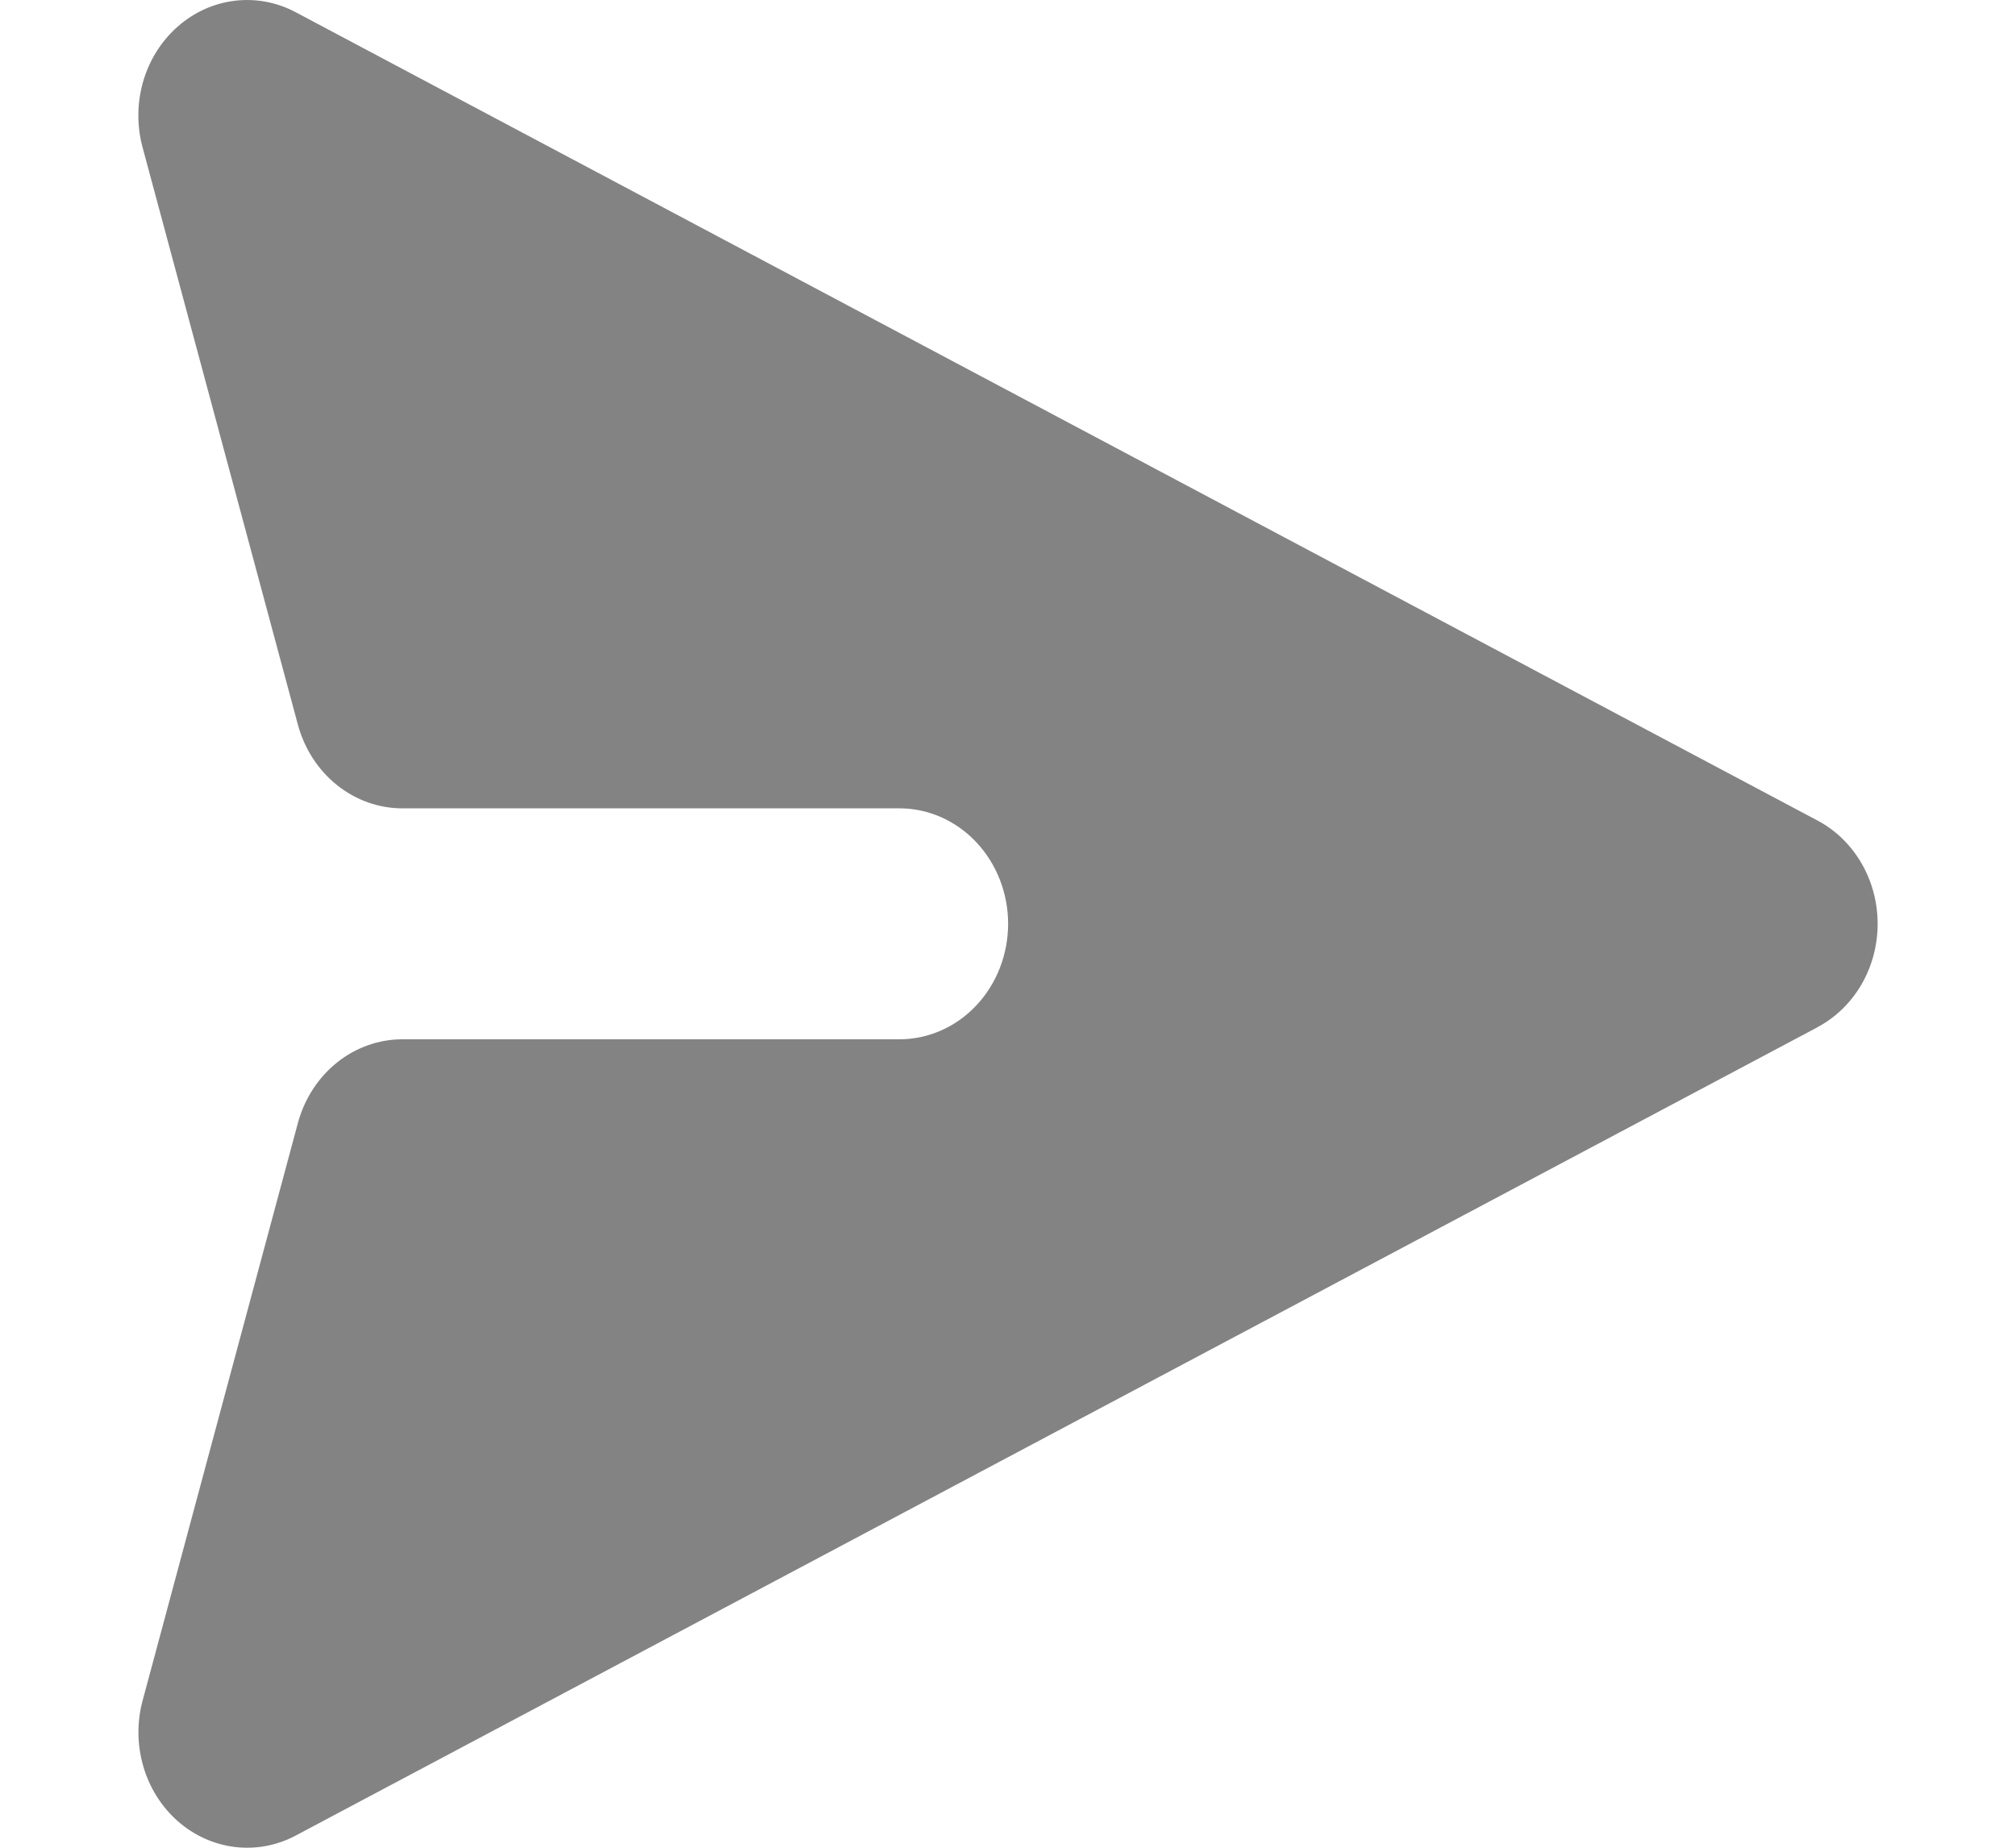
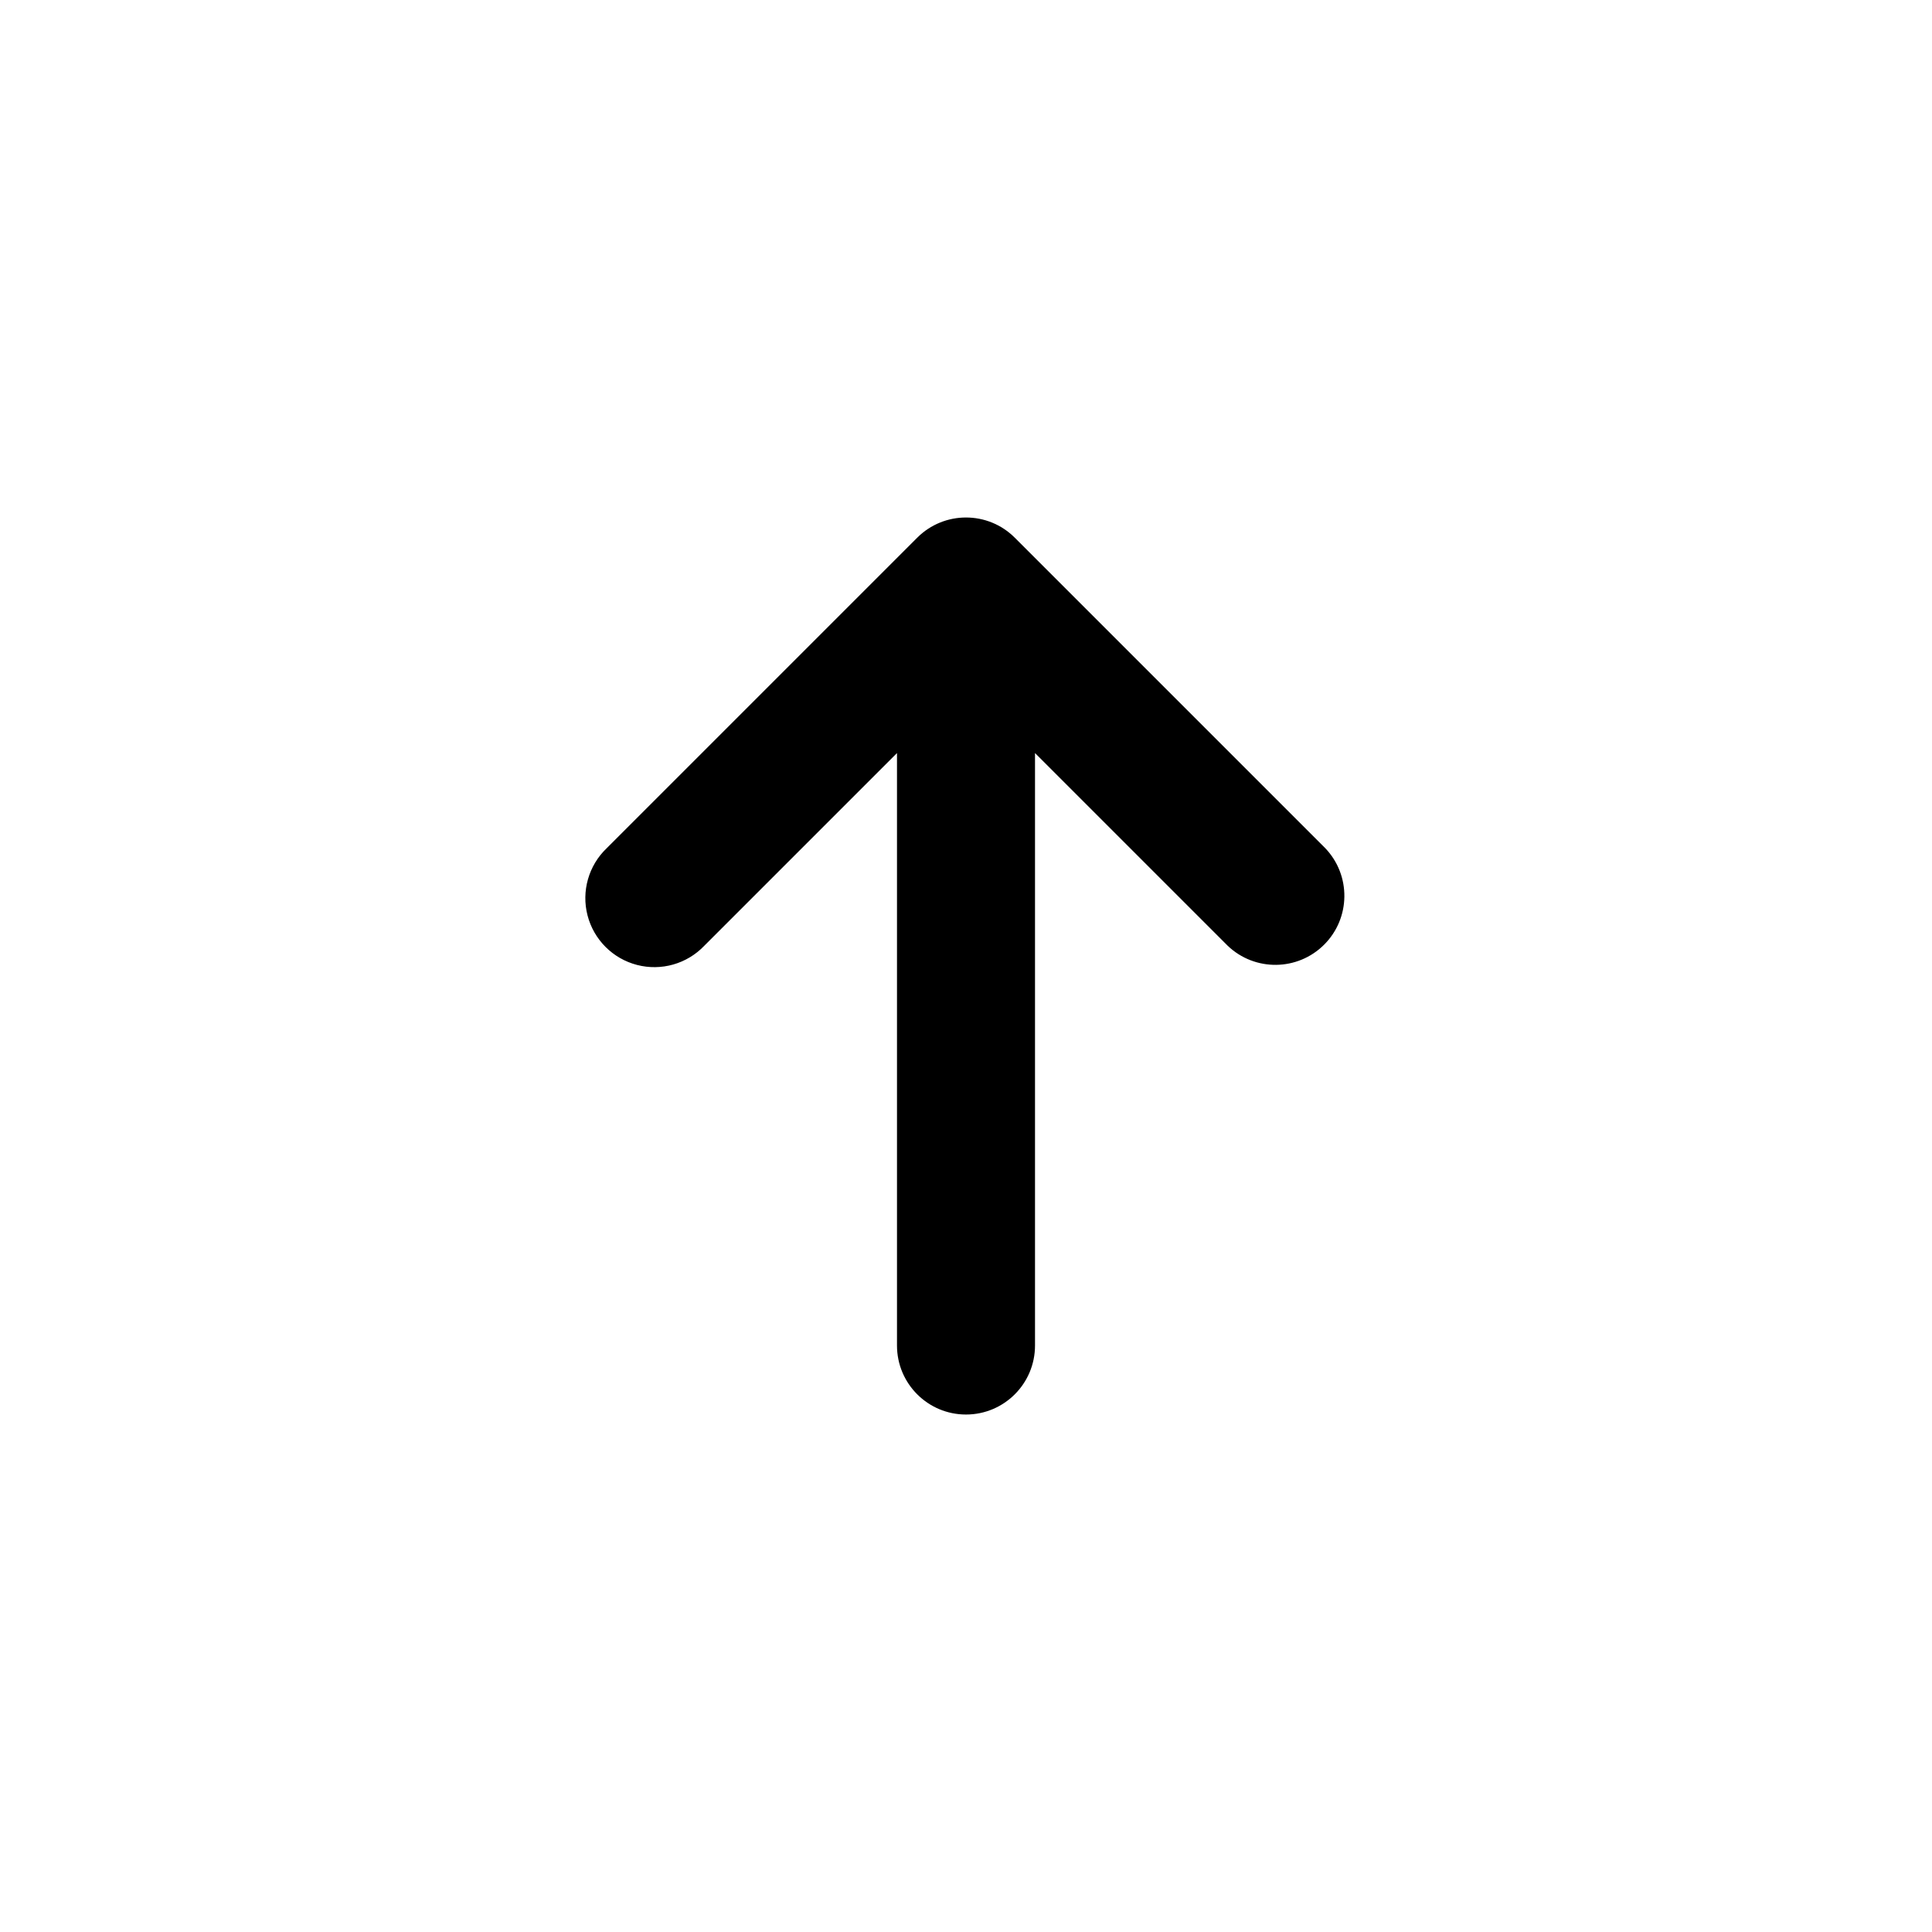
- <svg xmlns="http://www.w3.org/2000/svg" width="24" height="22" viewBox="0 0 32 34" fill="none">
-   <path d="M30.896 18.899C31.228 18.723 31.507 18.451 31.702 18.116C31.897 17.78 32 17.394 32 16.999C32 16.605 31.897 16.219 31.702 15.883C31.507 15.548 31.228 15.276 30.896 15.1L2.895 0.225C2.548 0.04 2.158 -0.033 1.772 0.014C1.386 0.061 1.022 0.226 0.723 0.49C0.424 0.753 0.204 1.103 0.089 1.497C-0.025 1.891 -0.03 2.312 0.077 2.709L2.935 13.334C3.055 13.778 3.307 14.168 3.654 14.446C4.001 14.724 4.424 14.875 4.859 14.874L14.002 14.874C14.532 14.874 15.041 15.098 15.416 15.497C15.791 15.895 16.002 16.436 16.002 16.999C16.002 17.563 15.791 18.104 15.416 18.502C15.041 18.901 14.532 19.124 14.002 19.124L4.859 19.124C4.424 19.124 4.001 19.274 3.654 19.552C3.307 19.83 3.055 20.221 2.935 20.665L0.079 31.29C-0.028 31.686 -0.024 32.107 0.091 32.502C0.205 32.896 0.425 33.246 0.723 33.509C1.022 33.773 1.386 33.938 1.772 33.986C2.158 34.033 2.548 33.961 2.895 33.776L30.896 18.901L30.896 18.899Z" fill="#838383" />
+ <svg xmlns="http://www.w3.org/2000/svg" width="32" height="32" fill="none" viewBox="0 0 32 32" class="icon-2xl">
+   <path fill="currentColor" fill-rule="evenodd" d="M15.192 8.906a1.143 1.143 0 0 1 1.616 0l5.143 5.143a1.143 1.143 0 0 1-1.616 1.616l-3.192-3.192v9.813a1.143 1.143 0 0 1-2.286 0v-9.813l-3.192 3.192a1.143 1.143 0 1 1-1.616-1.616z" clip-rule="evenodd" />
</svg>
